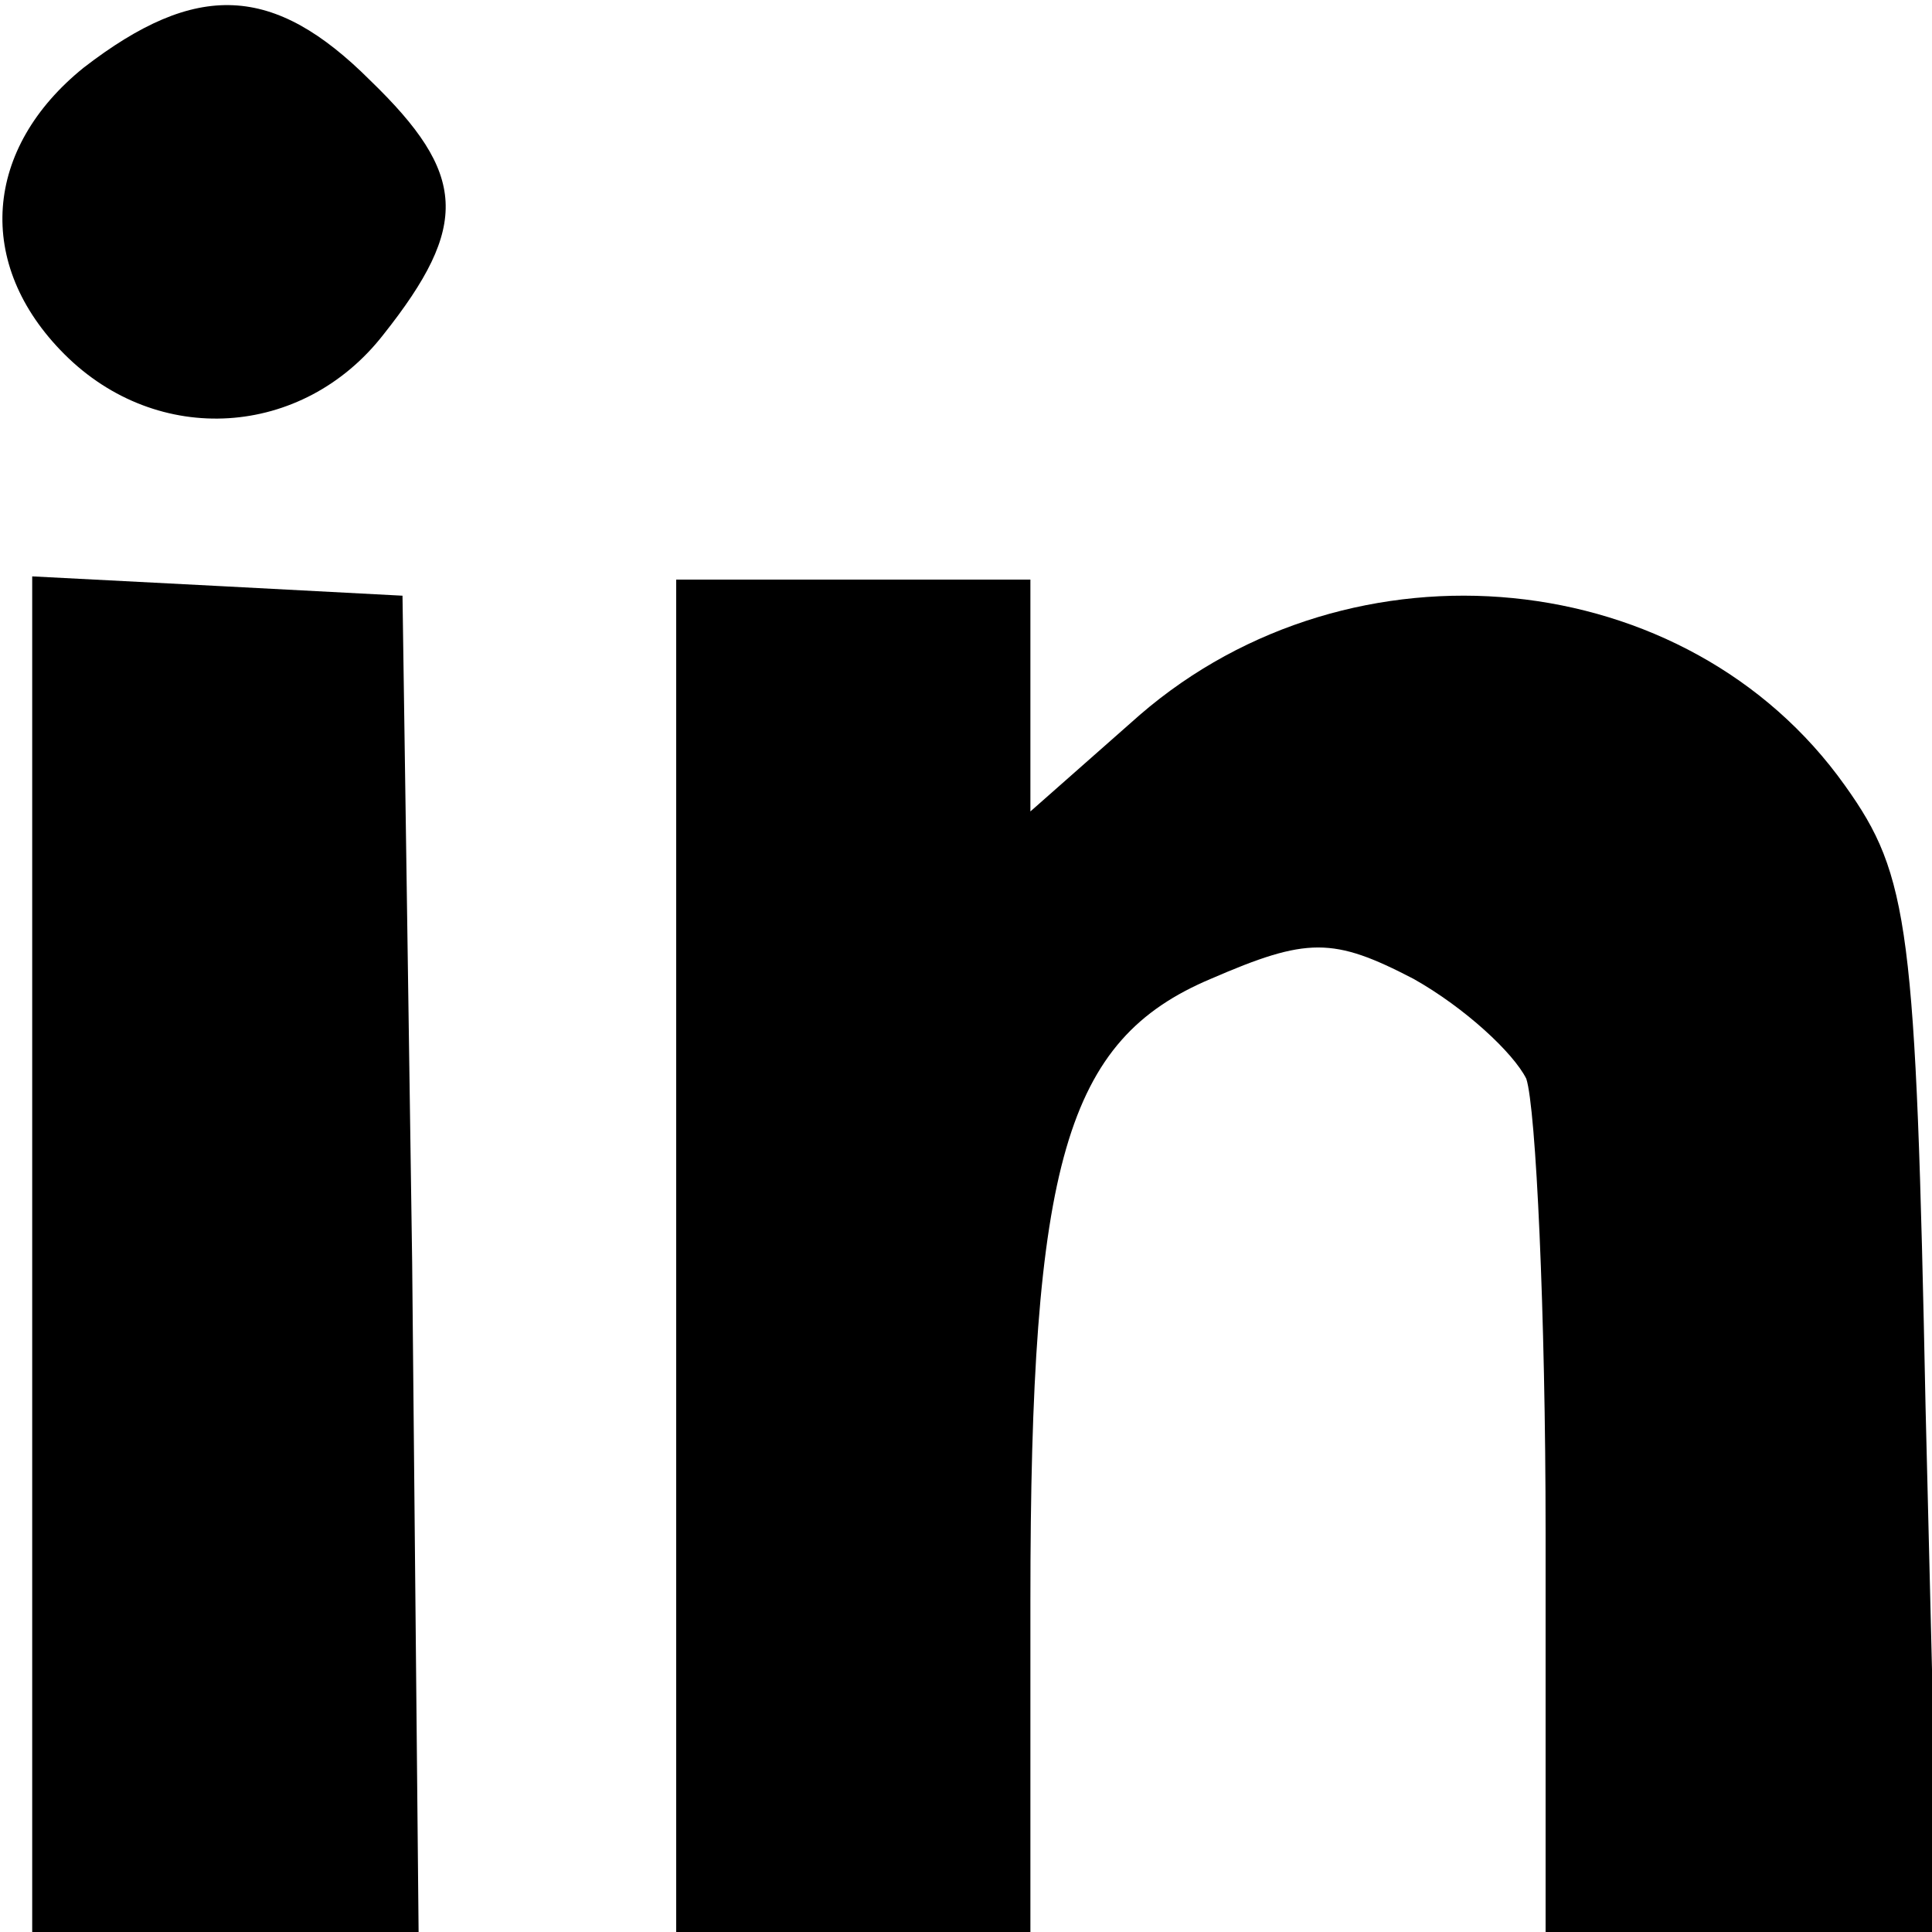
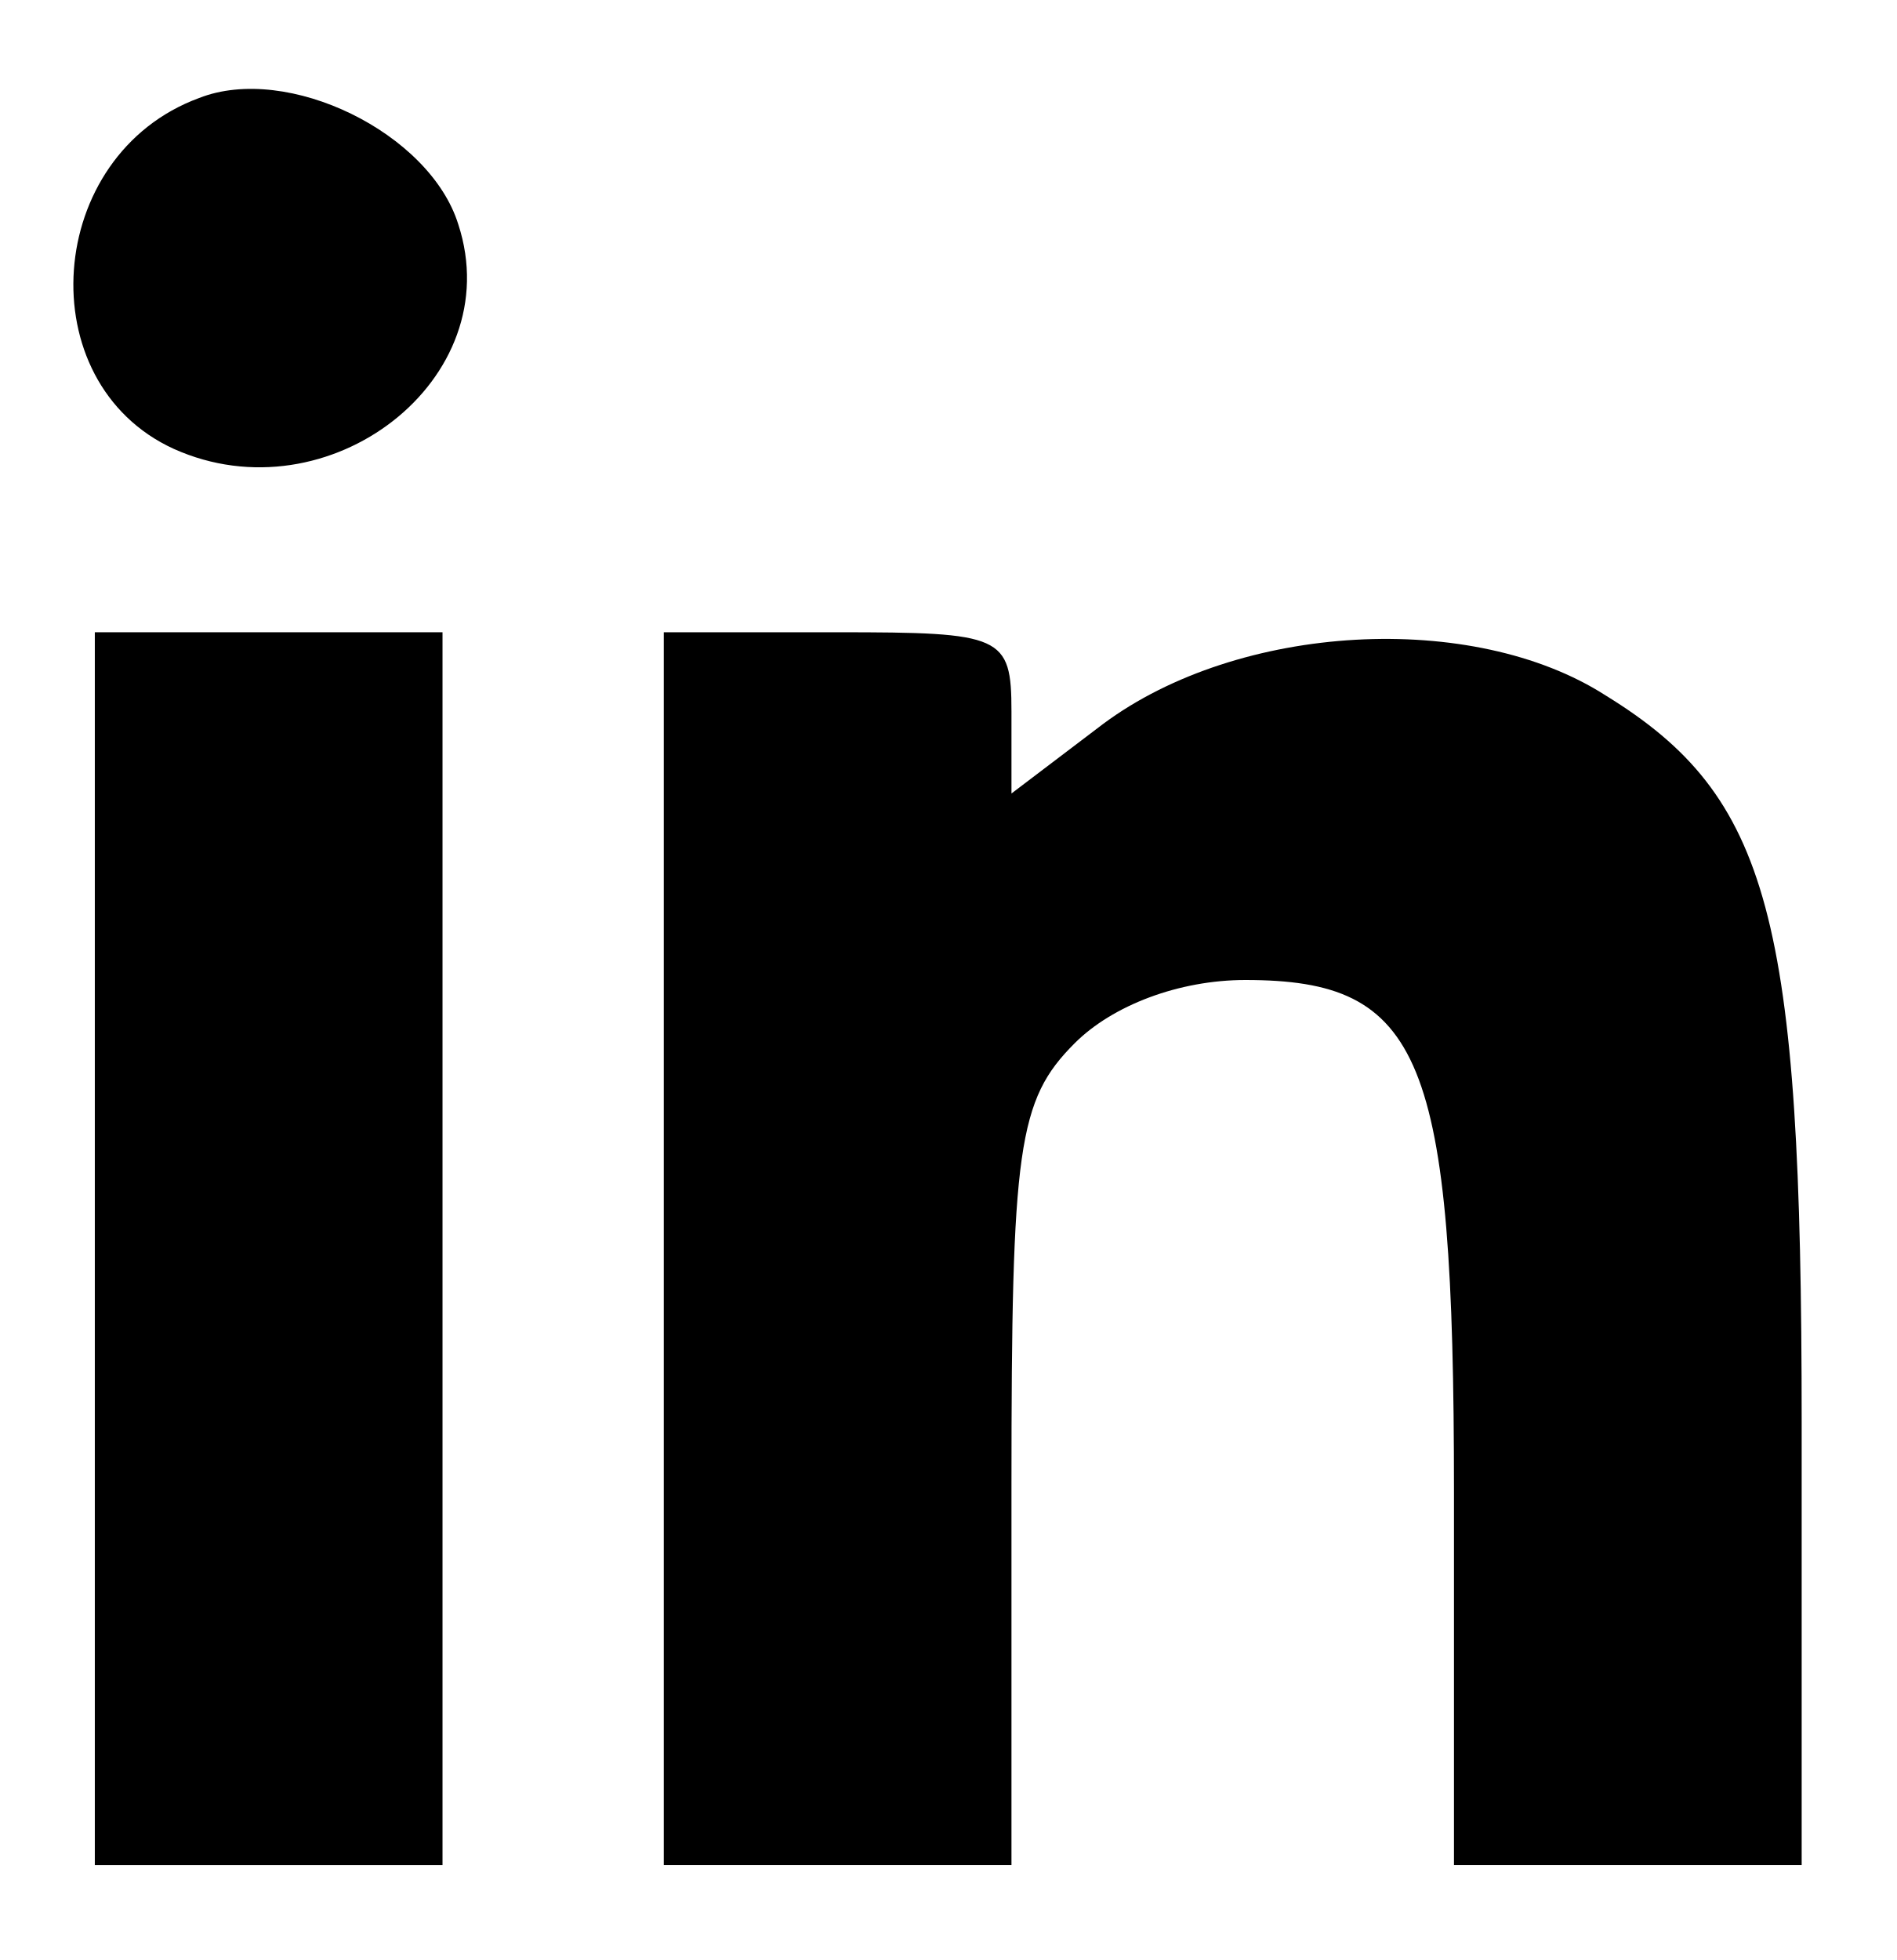
- <svg xmlns="http://www.w3.org/2000/svg" version="1.0" width="60pt" height="60pt" viewBox="0 0 60 60" preserveAspectRatio="xMidYMid meet">
-   <g transform="translate(0,60) scale(0.1,-0.1)" fill="#000000" stroke="none">
-     <path d="M26 579 c-31 -25 -34 -61 -6 -89 29 -29 74 -26 99 6 27 34 26 50 -4 79 -30 30 -54 31 -89 4z" />
-     <path d="M10 210 l0 -210 60 0 60 0 -2 208 -3 207 -57 3 -58 3 0 -211z" />
-     <path d="M210 210 l0 -210 55 0 55 0 0 103 c0 136 11 174 56 193 30 13 38 13 63 0 16 -9 31 -23 35 -31 3 -9 6 -73 6 -141 l0 -124 61 0 61 0 -4 163 c-3 149 -5 165 -25 193 -49 69 -153 79 -219 22 l-34 -30 0 36 0 36 -55 0 -55 0 0 -210z" />
+ <svg xmlns="http://www.w3.org/2000/svg" version="1.0" width="60pt" height="62pt" viewBox="0 0 60 62" preserveAspectRatio="xMidYMid meet">
+   <g transform="translate(0,62) scale(0.1,-0.1)" fill="#000000" stroke="none">
+     <path d="M63 589 c-49 -18 -54 -90 -8 -111 49 -22 106 22 90 71 -9 29 -54 51 -82 40z" />
+     <path d="M30 225 l0 -195 55 0 55 0 0 195 0 195 -55 0 -55 0 0 -195z" />
+     <path d="M210 225 l0 -195 55 0 55 0 0 120 c0 107 2 122 20 140 12 12 33 20 54 20 56 0 66 -24 66 -162 l0 -118 55 0 55 0 0 140 c0 160 -10 198 -62 230 -42 27 -116 23 -159 -9 l-29 -22 0 26 c0 24 -3 25 -55 25 l-55 0 0 -195z" />
  </g>
</svg>
